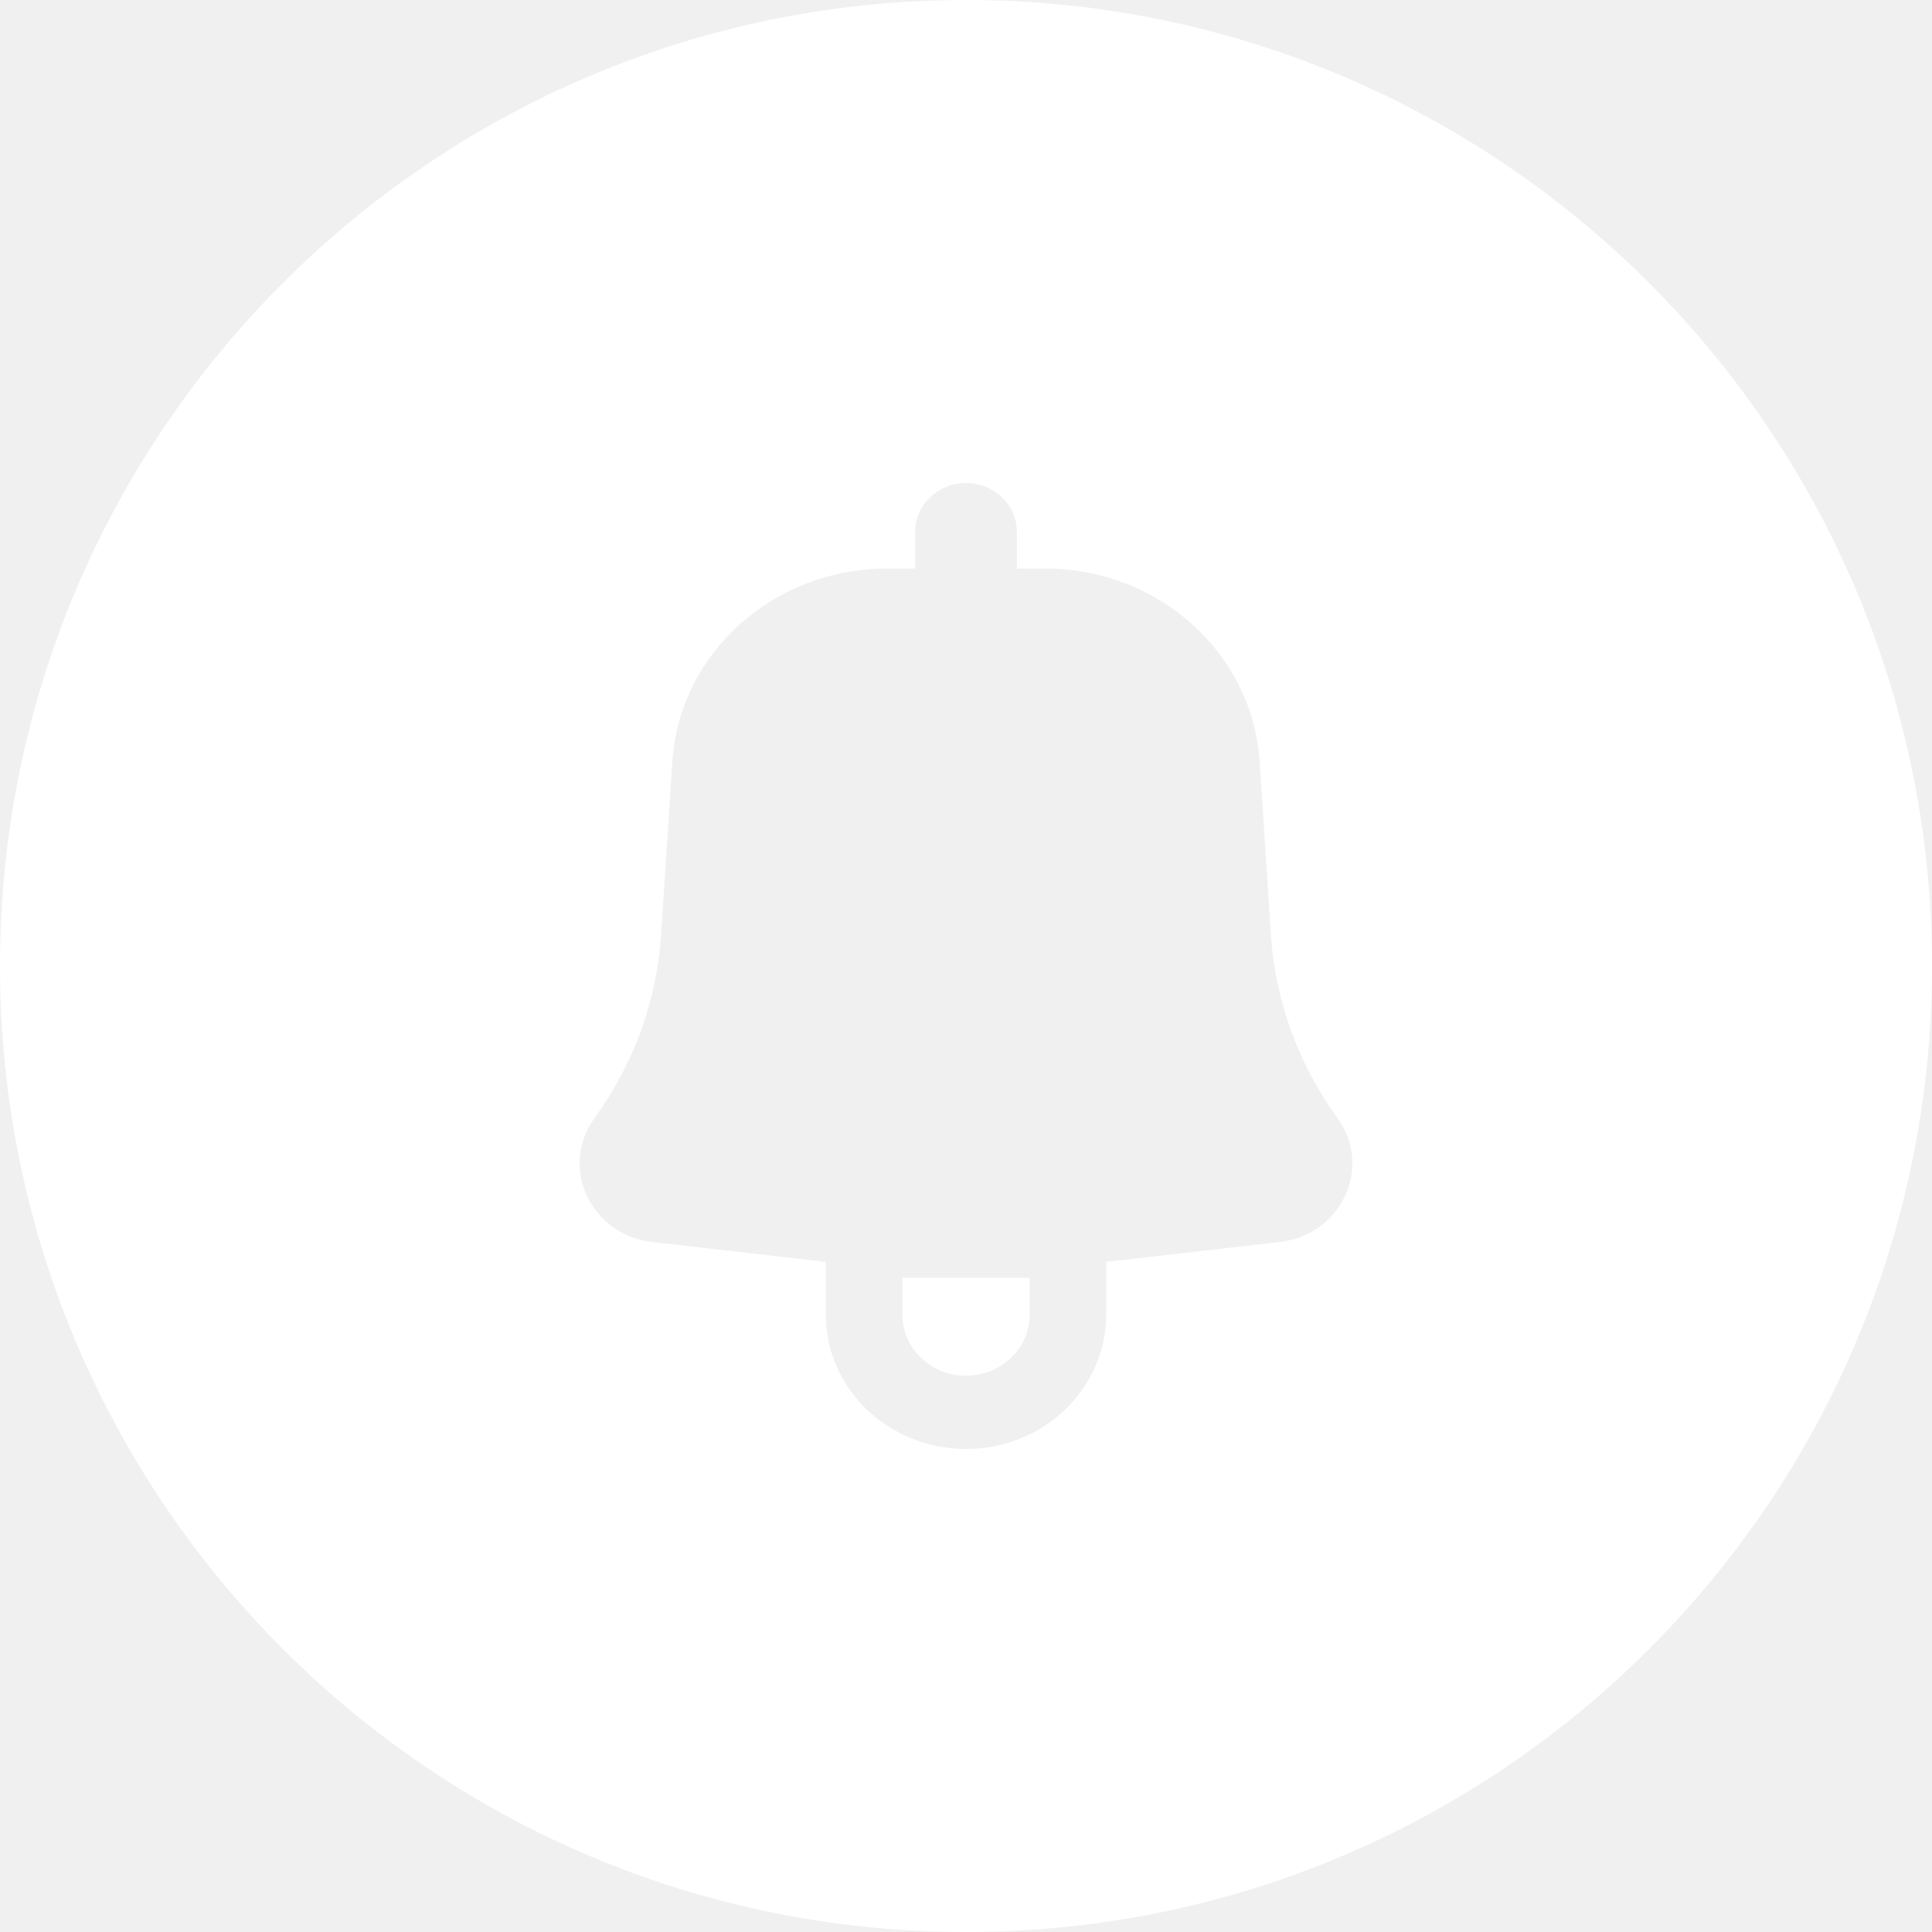
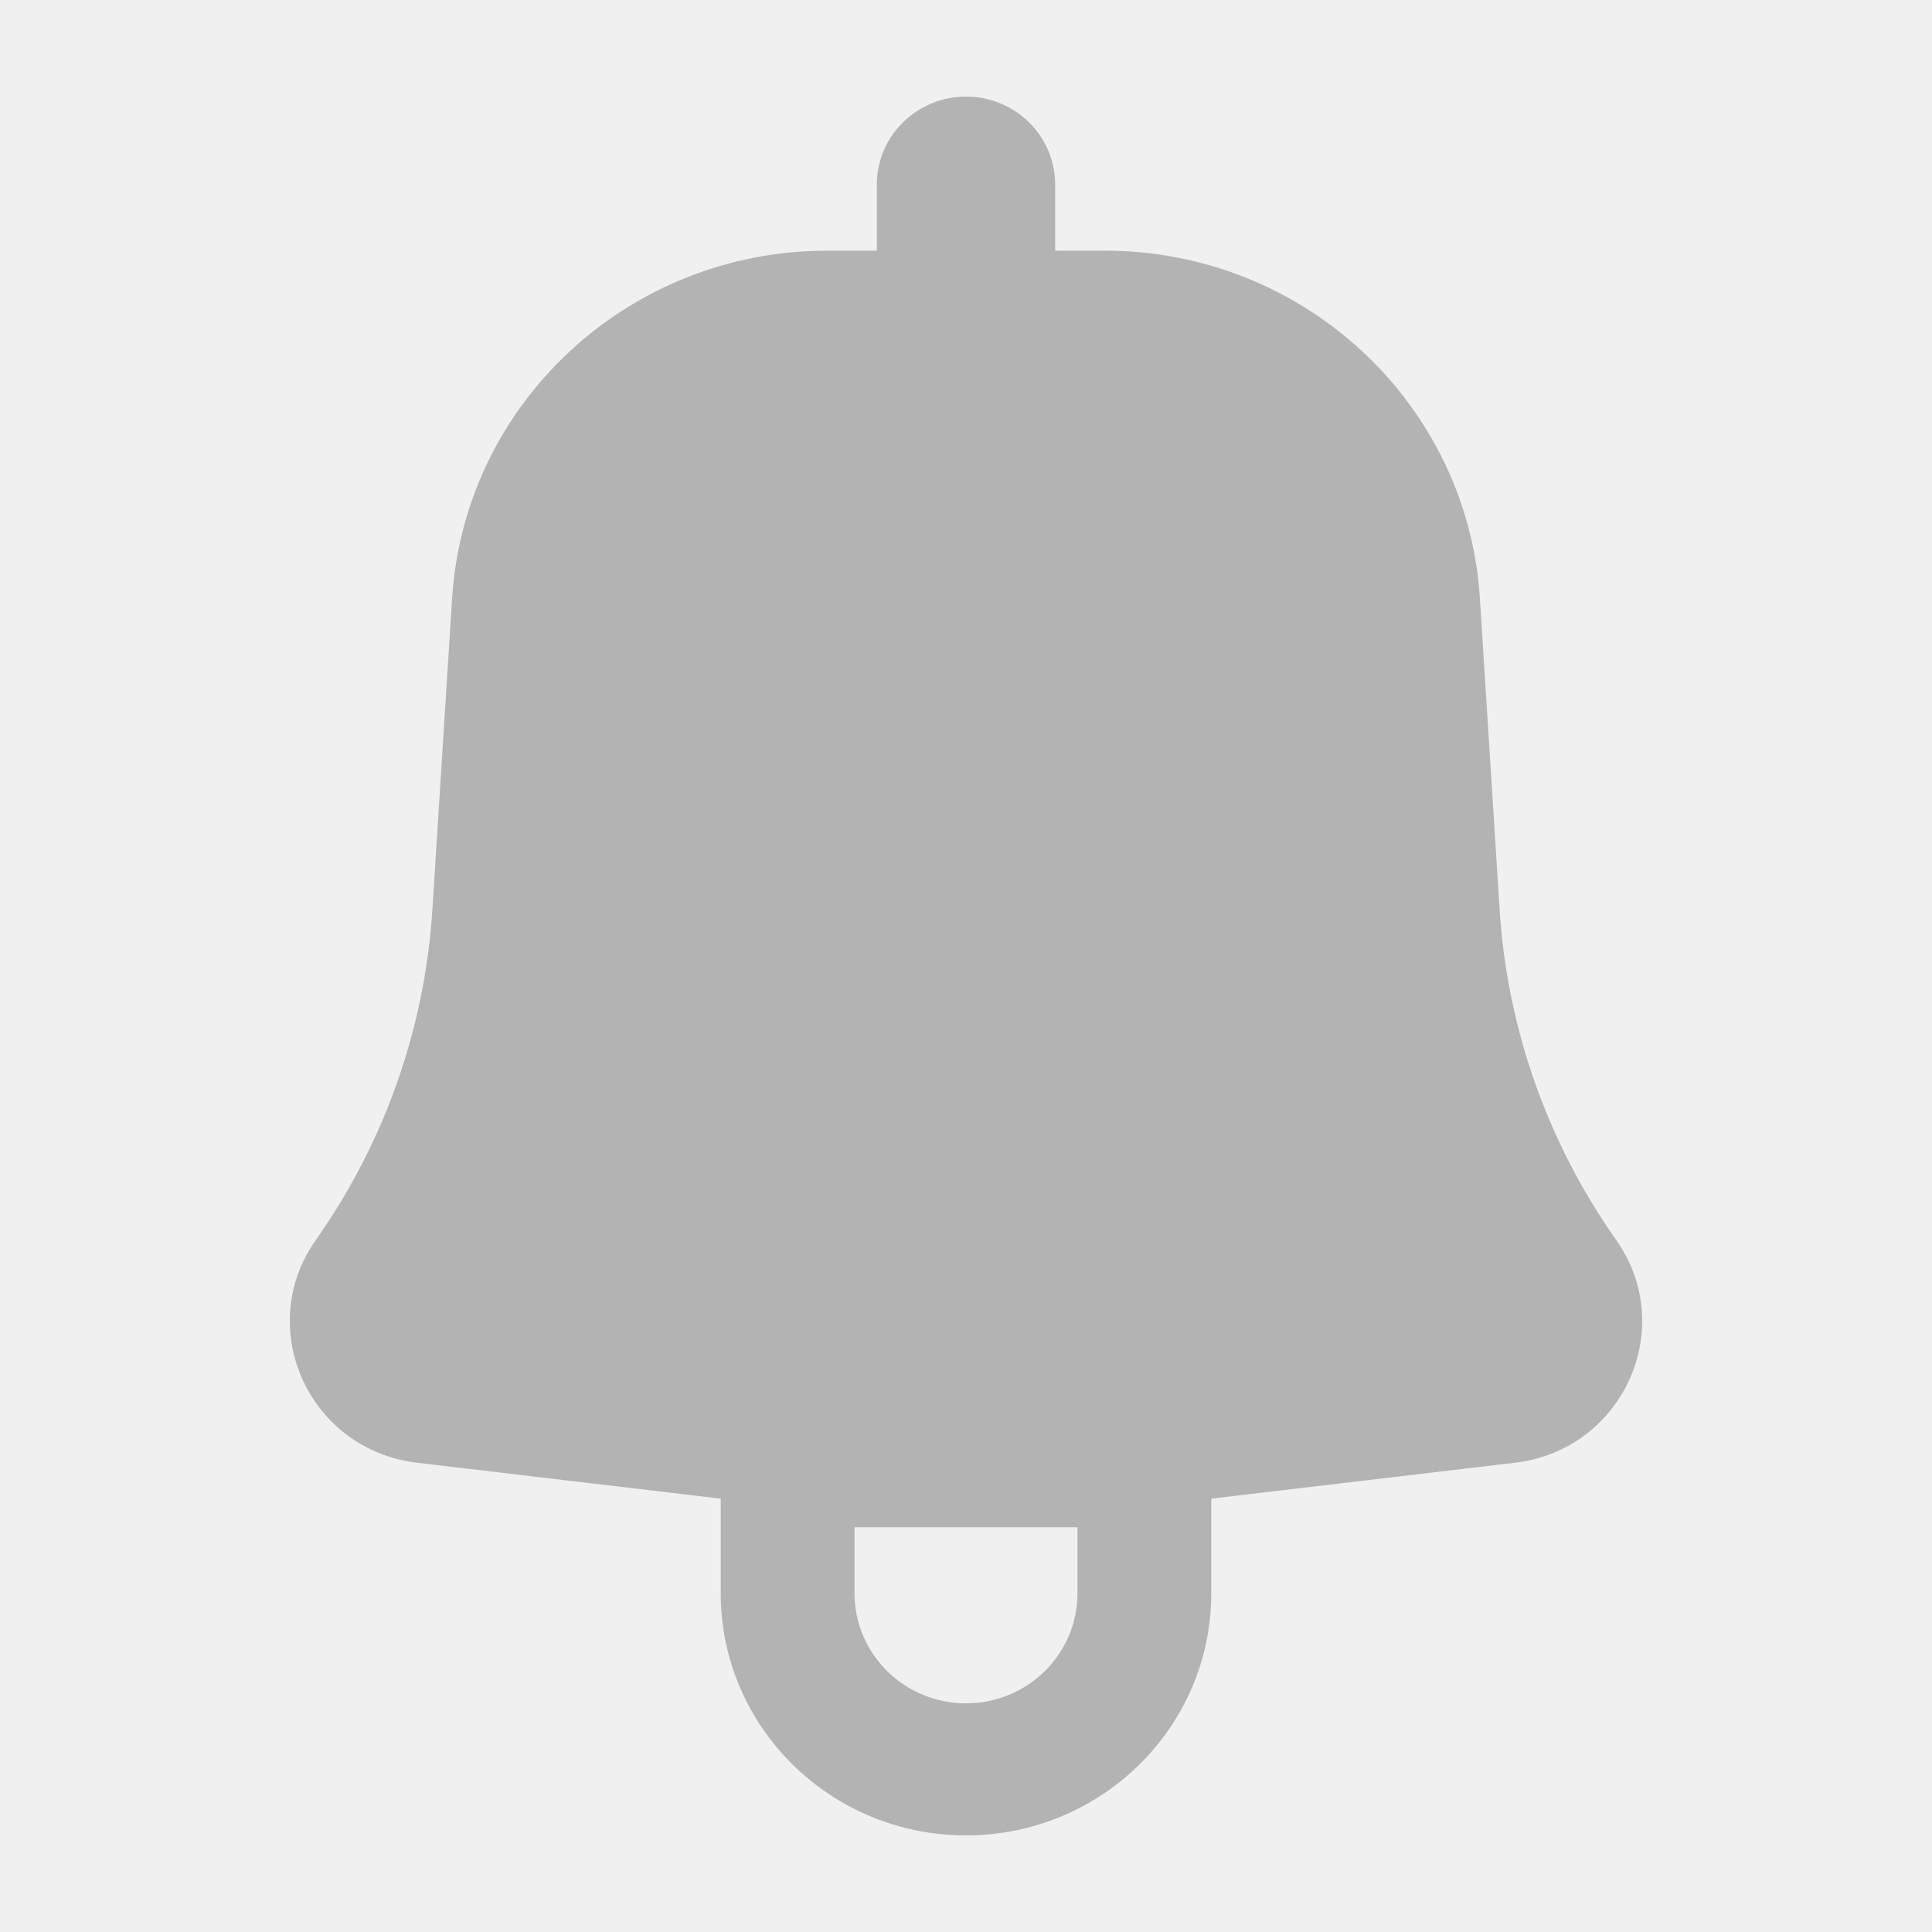
<svg xmlns="http://www.w3.org/2000/svg" width="20" height="20" viewBox="0 0 20 20" fill="none">
-   <path fill-rule="evenodd" clip-rule="evenodd" d="M10 20C15.523 20 20 15.523 20 10C20 4.477 15.523 0 10 0C4.477 0 0 4.477 0 10C0 15.523 4.477 20 10 20ZM10 5C10.291 5 10.527 5.227 10.527 5.506V5.886H10.822C11.995 5.886 12.967 6.762 13.04 7.886L13.156 9.676C13.201 10.358 13.44 11.015 13.846 11.576C14.214 12.083 13.886 12.783 13.248 12.857L11.451 13.063V13.608C11.451 14.377 10.801 15 10 15C9.199 15 8.549 14.377 8.549 13.608V13.063L6.752 12.857C6.113 12.783 5.786 12.083 6.154 11.576C6.561 11.015 6.799 10.358 6.844 9.676L6.96 7.886C7.033 6.762 8.005 5.886 9.178 5.886H9.473V5.506C9.473 5.227 9.709 5 10 5ZM10 14.241C9.636 14.241 9.341 13.957 9.341 13.608V13.228H10.659V13.608C10.659 13.957 10.364 14.241 10 14.241Z" fill="white" />
+   <path fill-rule="evenodd" clip-rule="evenodd" d="M10.923 1.911C10.923 1.408 10.51 1 10 1C9.49 1 9.077 1.408 9.077 1.911V2.595H8.562C6.508 2.595 4.808 4.172 4.68 6.196L4.476 9.416C4.398 10.644 3.981 11.827 3.269 12.837C2.626 13.749 3.199 15.009 4.316 15.142L7.461 15.514V16.494C7.461 17.878 8.598 19 10 19C11.402 19 12.539 17.878 12.539 16.494V15.514L15.684 15.142C16.801 15.009 17.374 13.749 16.731 12.837C16.019 11.827 15.602 10.644 15.524 9.416L15.32 6.196C15.192 4.172 13.492 2.595 11.438 2.595H10.923V1.911ZM8.846 16.494C8.846 17.123 9.363 17.633 10 17.633C10.637 17.633 11.154 17.123 11.154 16.494V15.81H8.846V16.494Z" fill="#B3B3B3" />
</svg>
